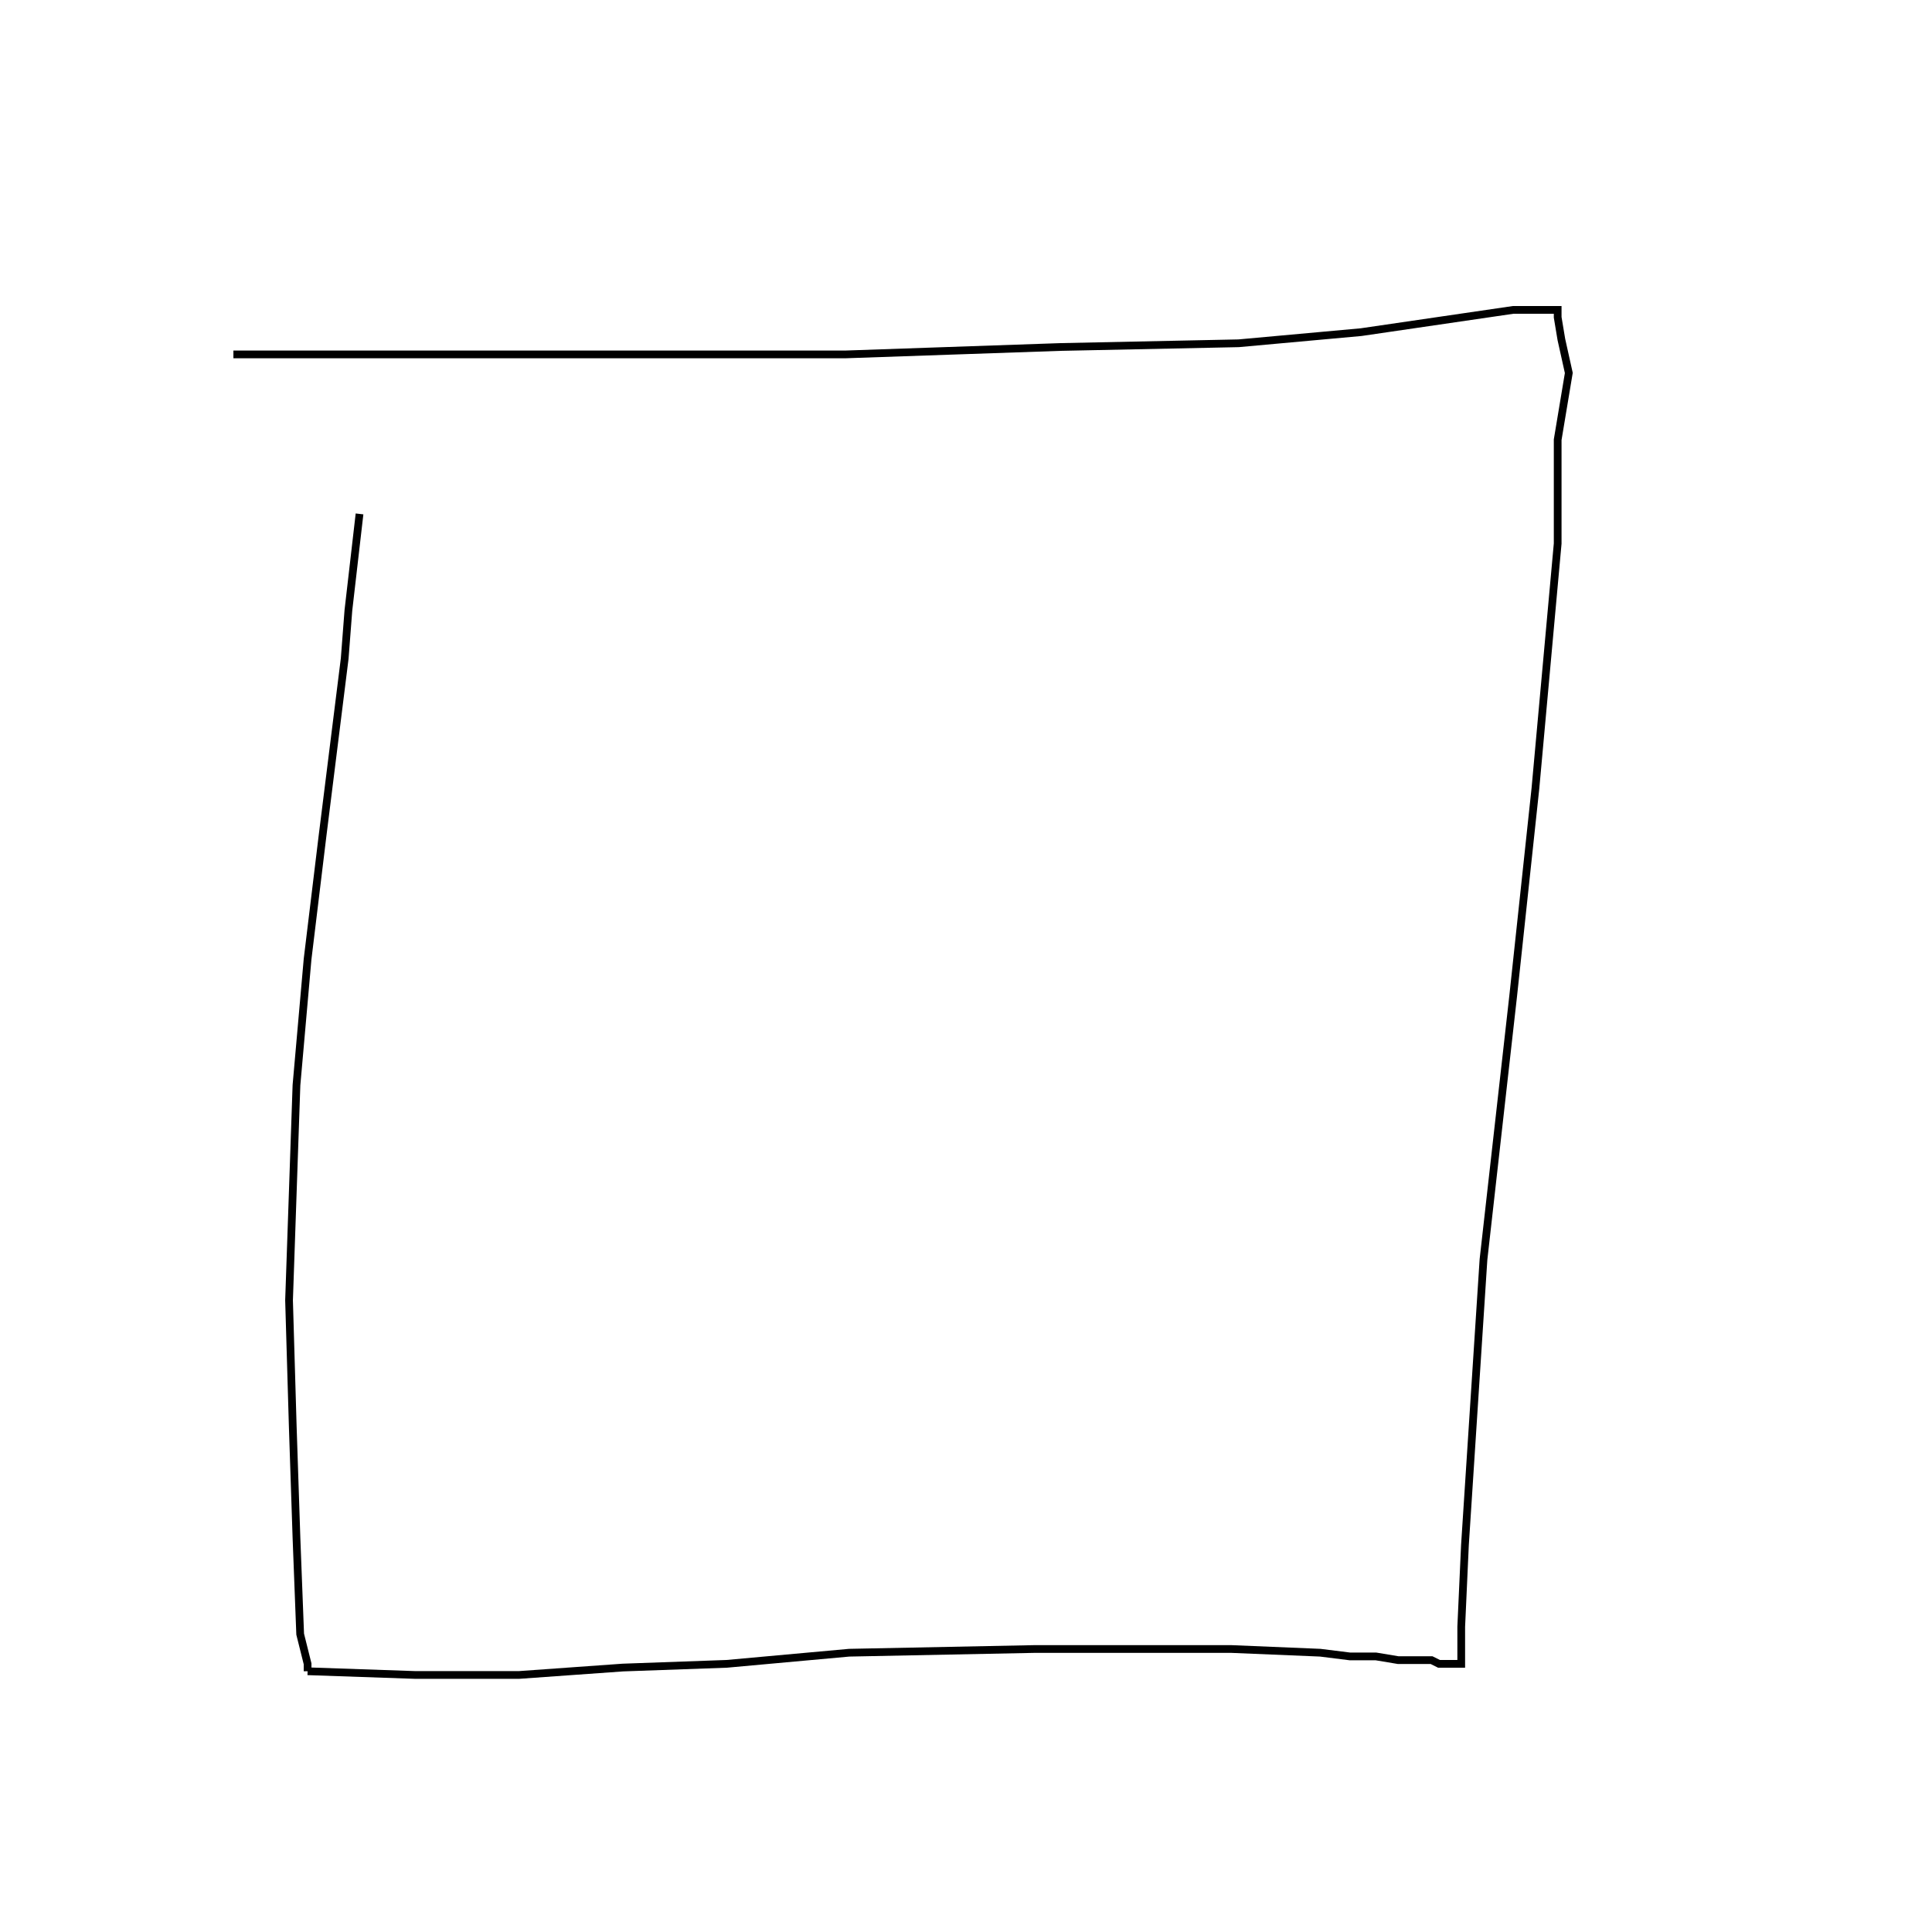
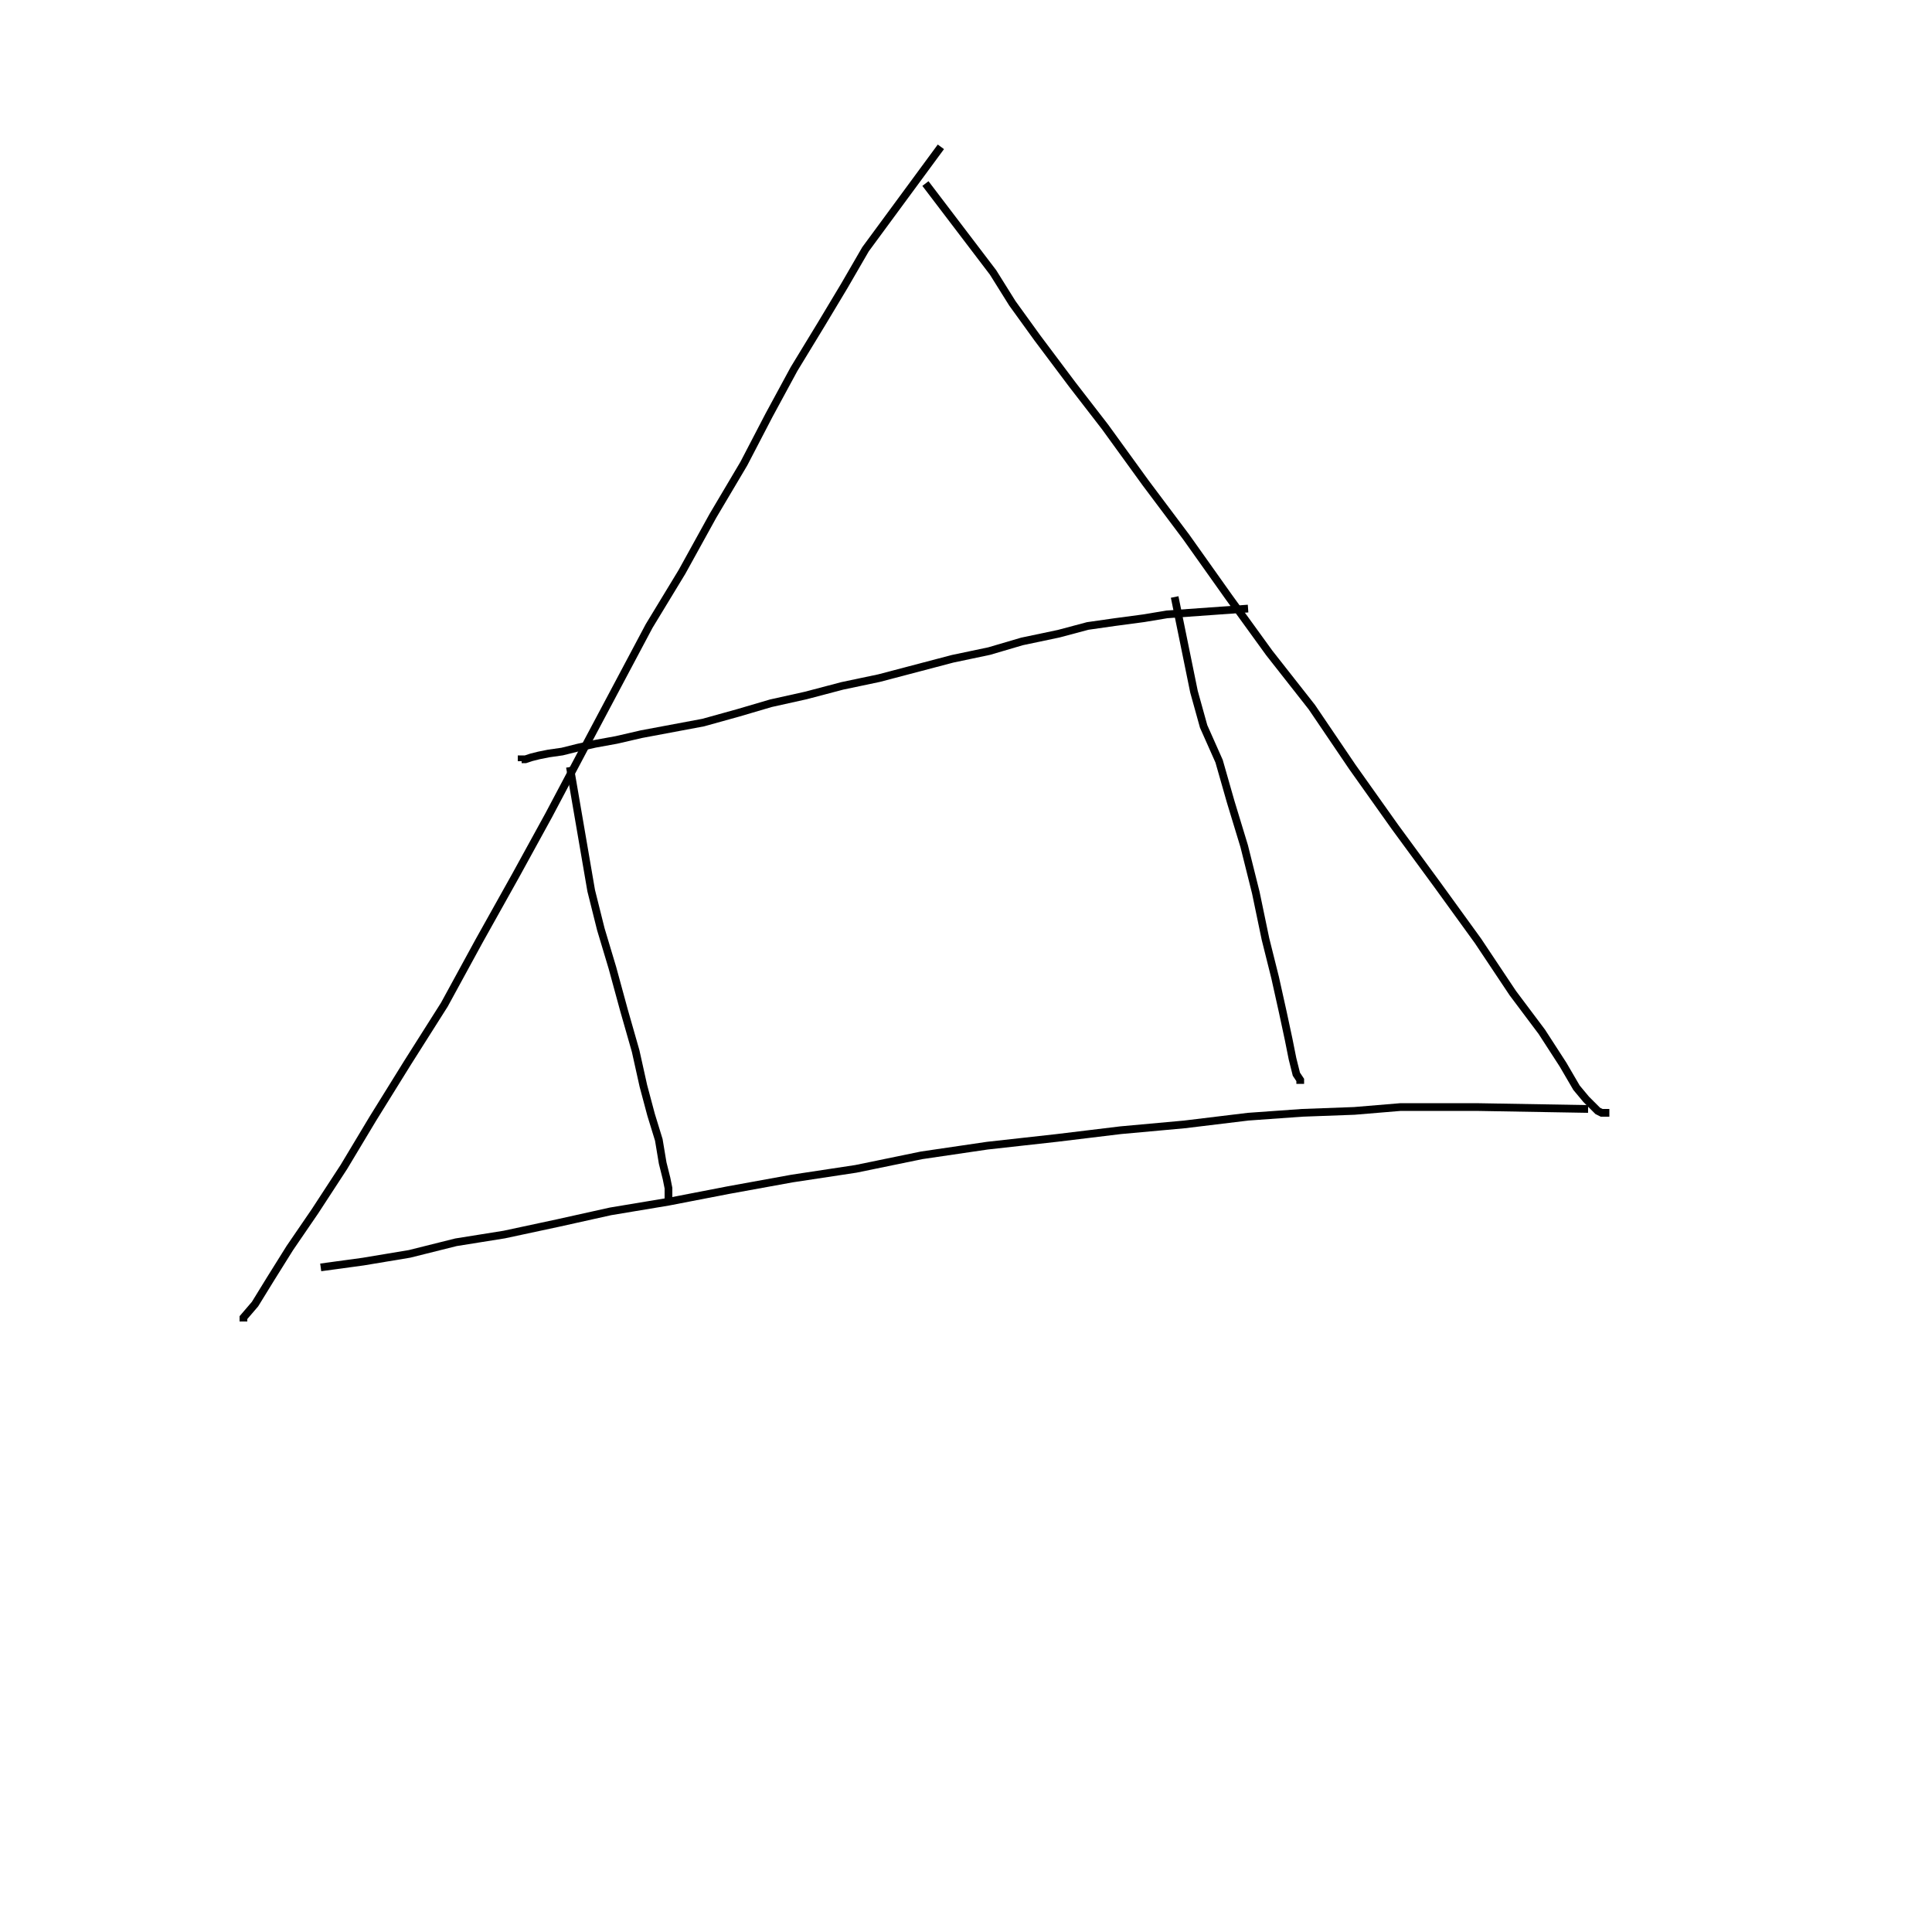
<svg xmlns="http://www.w3.org/2000/svg" width="500" height="500">
-   <path d="M93.045,133 L90.165,157.96 L90.165,157.96 L89.205,170.44 L83.445,216.52 L79.605,248.2 L76.725,280.84 L74.805,336.52 L75.765,369.16 L76.725,397.96 L77.685,422.92 L79.605,430.6 L79.605,432.52" stroke="black" stroke-width="2" fill="none" />
-   <path d="M79.605,432.52 L107.445,433.48 L107.445,433.48 L134.325,433.48 L161.205,431.56 L188.085,430.6 L219.765,427.72 L267.765,426.76 L295.605,426.76 L318.645,426.76 L341.685,427.72 L349.365,428.68 L356.085,428.68 L361.845,429.64 L370.485,429.64 L372.405,430.6 L374.325,430.6 L375.285,430.6 L377.205,430.6 L378.165,430.6 L378.165,421 L379.125,399.88 L383.925,325.96 L391.605,257.8 L397.365,204.04 L403.125,140.68 L403.125,113.8 L406.005,96.52 L404.085,87.88 L403.125,82.12 L403.125,81.16 L403.125,80.2 L398.325,80.2 L391.605,80.2 L352.245,85.96 L320.565,88.84 L274.485,89.8 L218.805,91.72 L139.125,91.72 L104.565,91.72 L79.605,91.72 L63.285,91.72 L61.365,91.72 L60.405,91.72" stroke="black" stroke-width="2" fill="none" />
+   <path d="M58,271" stroke="black" stroke-width="2" fill="none" />
+   <path d="M243.5,38 L224,64.5 L224,64.5 L218.5,74 L212.5,84 L205.5,95.5 L199,107.5 L192.5,120 L184.5,133.5 L176.5,148 L168,162 L159.5,178 L151,194 L142,211 L133.5,226.5 L124,243.5 L115,260 L105.5,275 L96.5,289.5 L89,302 L81.5,313.5 L75,323 L70,331 L66,337.5 L63,341 L63,342" stroke="black" stroke-width="2" fill="none" />
+   <path d="M239.5,47.5 L257,70.5 L257,70.5 L262,78.5 L268.5,87.5 L277.5,99.5 L286,110.5 L296.5,125 L307,139 L318,154.5 L328.5,169 L339.5,183 L350,198.5 L361,214 L372,229 L382.5,243.5 L391.5,257 L399,267 L404.5,275.5 L408,281.5 L410.5,284.5 L412.5,286.5 L413.5,287.5 L414.5,288 L415,288 L416.5,288" stroke="black" stroke-width="2" fill="none" />
+   <path d="M411,287 L382,286.5 L382,286.5 L373,286.5 L362.5,286.5 L350.5,287.5 L337,288 L323,289 L306.5,291 L290,292.5 L273.5,294.5 L255.5,296.5 L238.5,299 L221.5,302.5 L205,305 L188.5,308 L173,311 L158,313.5 L144.5,316.5 L130.5,319.5 L118,321.5 L106,324.5 L94,326.5 L83,328" stroke="black" stroke-width="2" fill="none" />
+   <path d="M323,157.5 L302,159 L302,159 L296,160 L288.5,161 L281.5,162 L274,164 L264.5,166 L256,168.5 L246.5,170.5 L237,173 L227.5,175.5 L218,177.5 L208.5,180 L199.5,182 L191,184.5 L182,187 L174,188.5 L166,190 L159.5,191.5 L154,192.5 L149.5,193.5 L145.5,194.5 L142,195 L139.5,195.5 L137.5,196 L136,196.5 L135.5,196.5 L135,196.5 L135,197" stroke="black" stroke-width="2" fill="none" />
+   <path d="M147.5,198.5 L153,230.5 L153,230.5 L155.5,240.5 L158.5,250.5 L161.5,261.5 L164.5,272 L166.5,281 L168.5,288.5 L170.5,295 L171.5,301 L172.5,305 L173,307.5 L173,309 L173,310 L173,311 L173,311.5" stroke="black" stroke-width="2" fill="none" />
+   <path d="M304,154.5 L309,179 L309,179 L311.5,188 L315.5,197 L318.5,207.5 L322,219 L325,231 L327.5,243 L330,253 L332,262 L333.5,269 L334.5,274 L335.5,278 L336.5,279.5 L336.5,280.5" stroke="black" stroke-width="2" fill="none" />
</svg>
